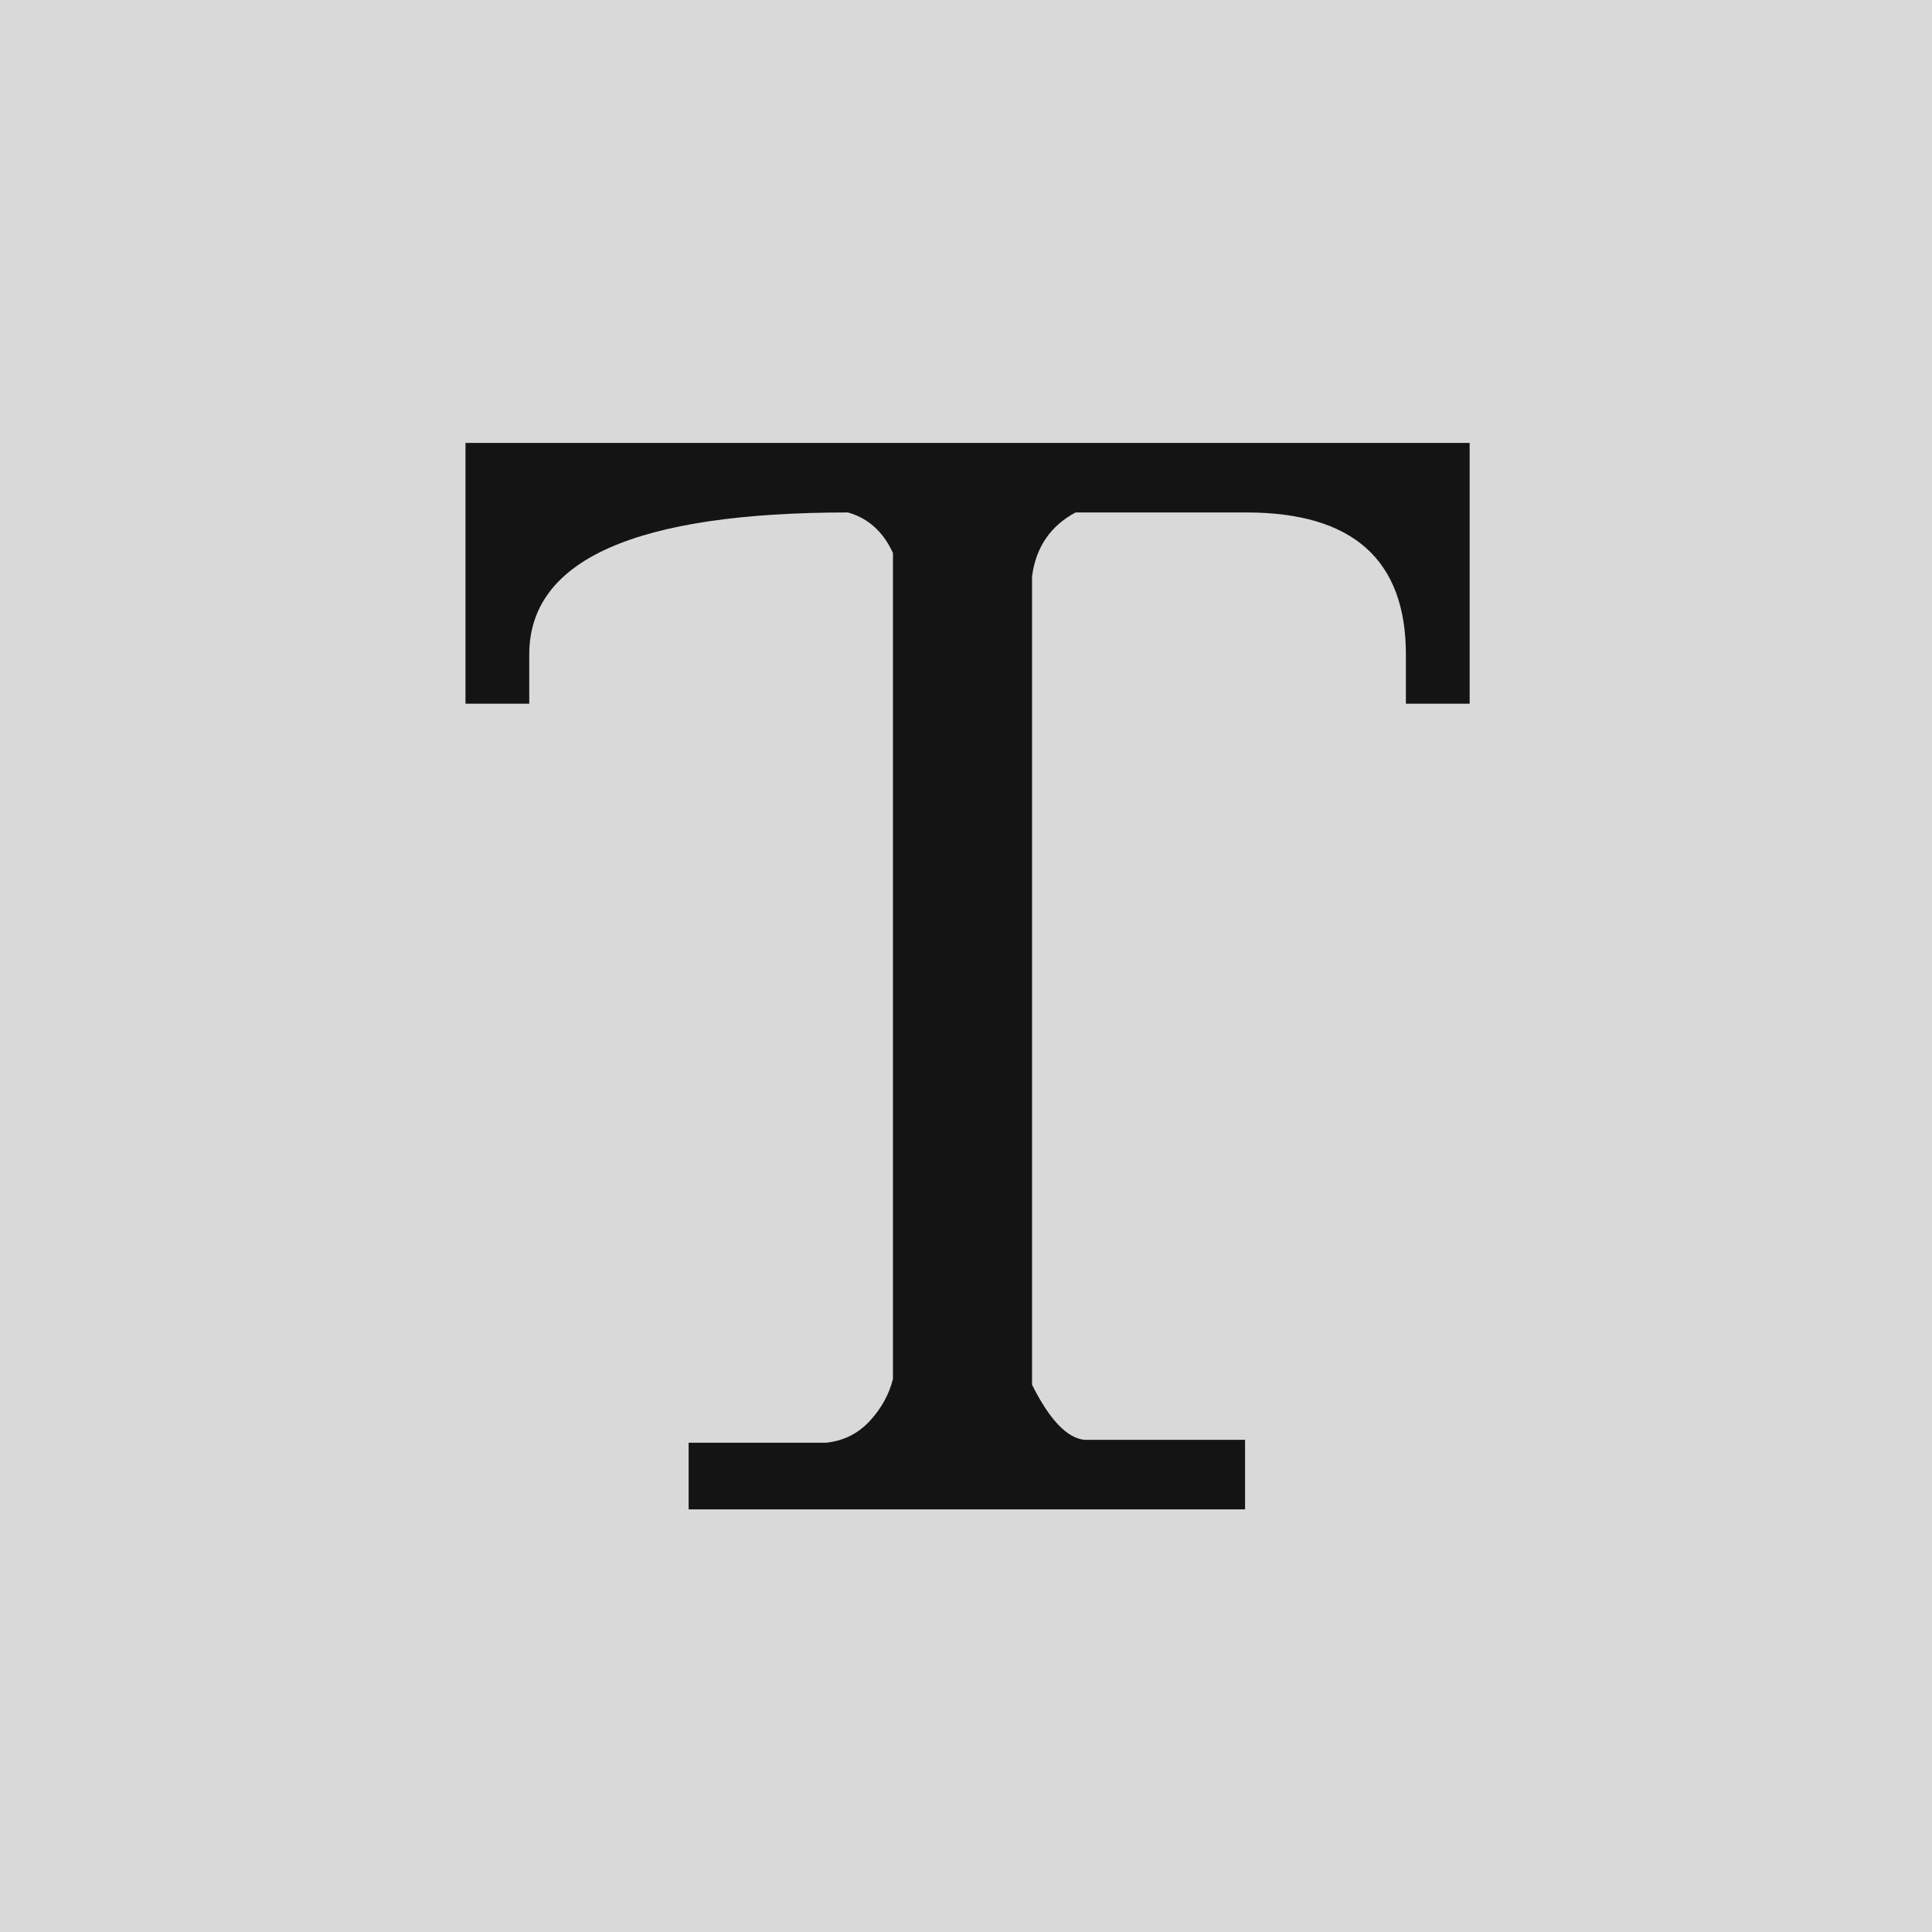
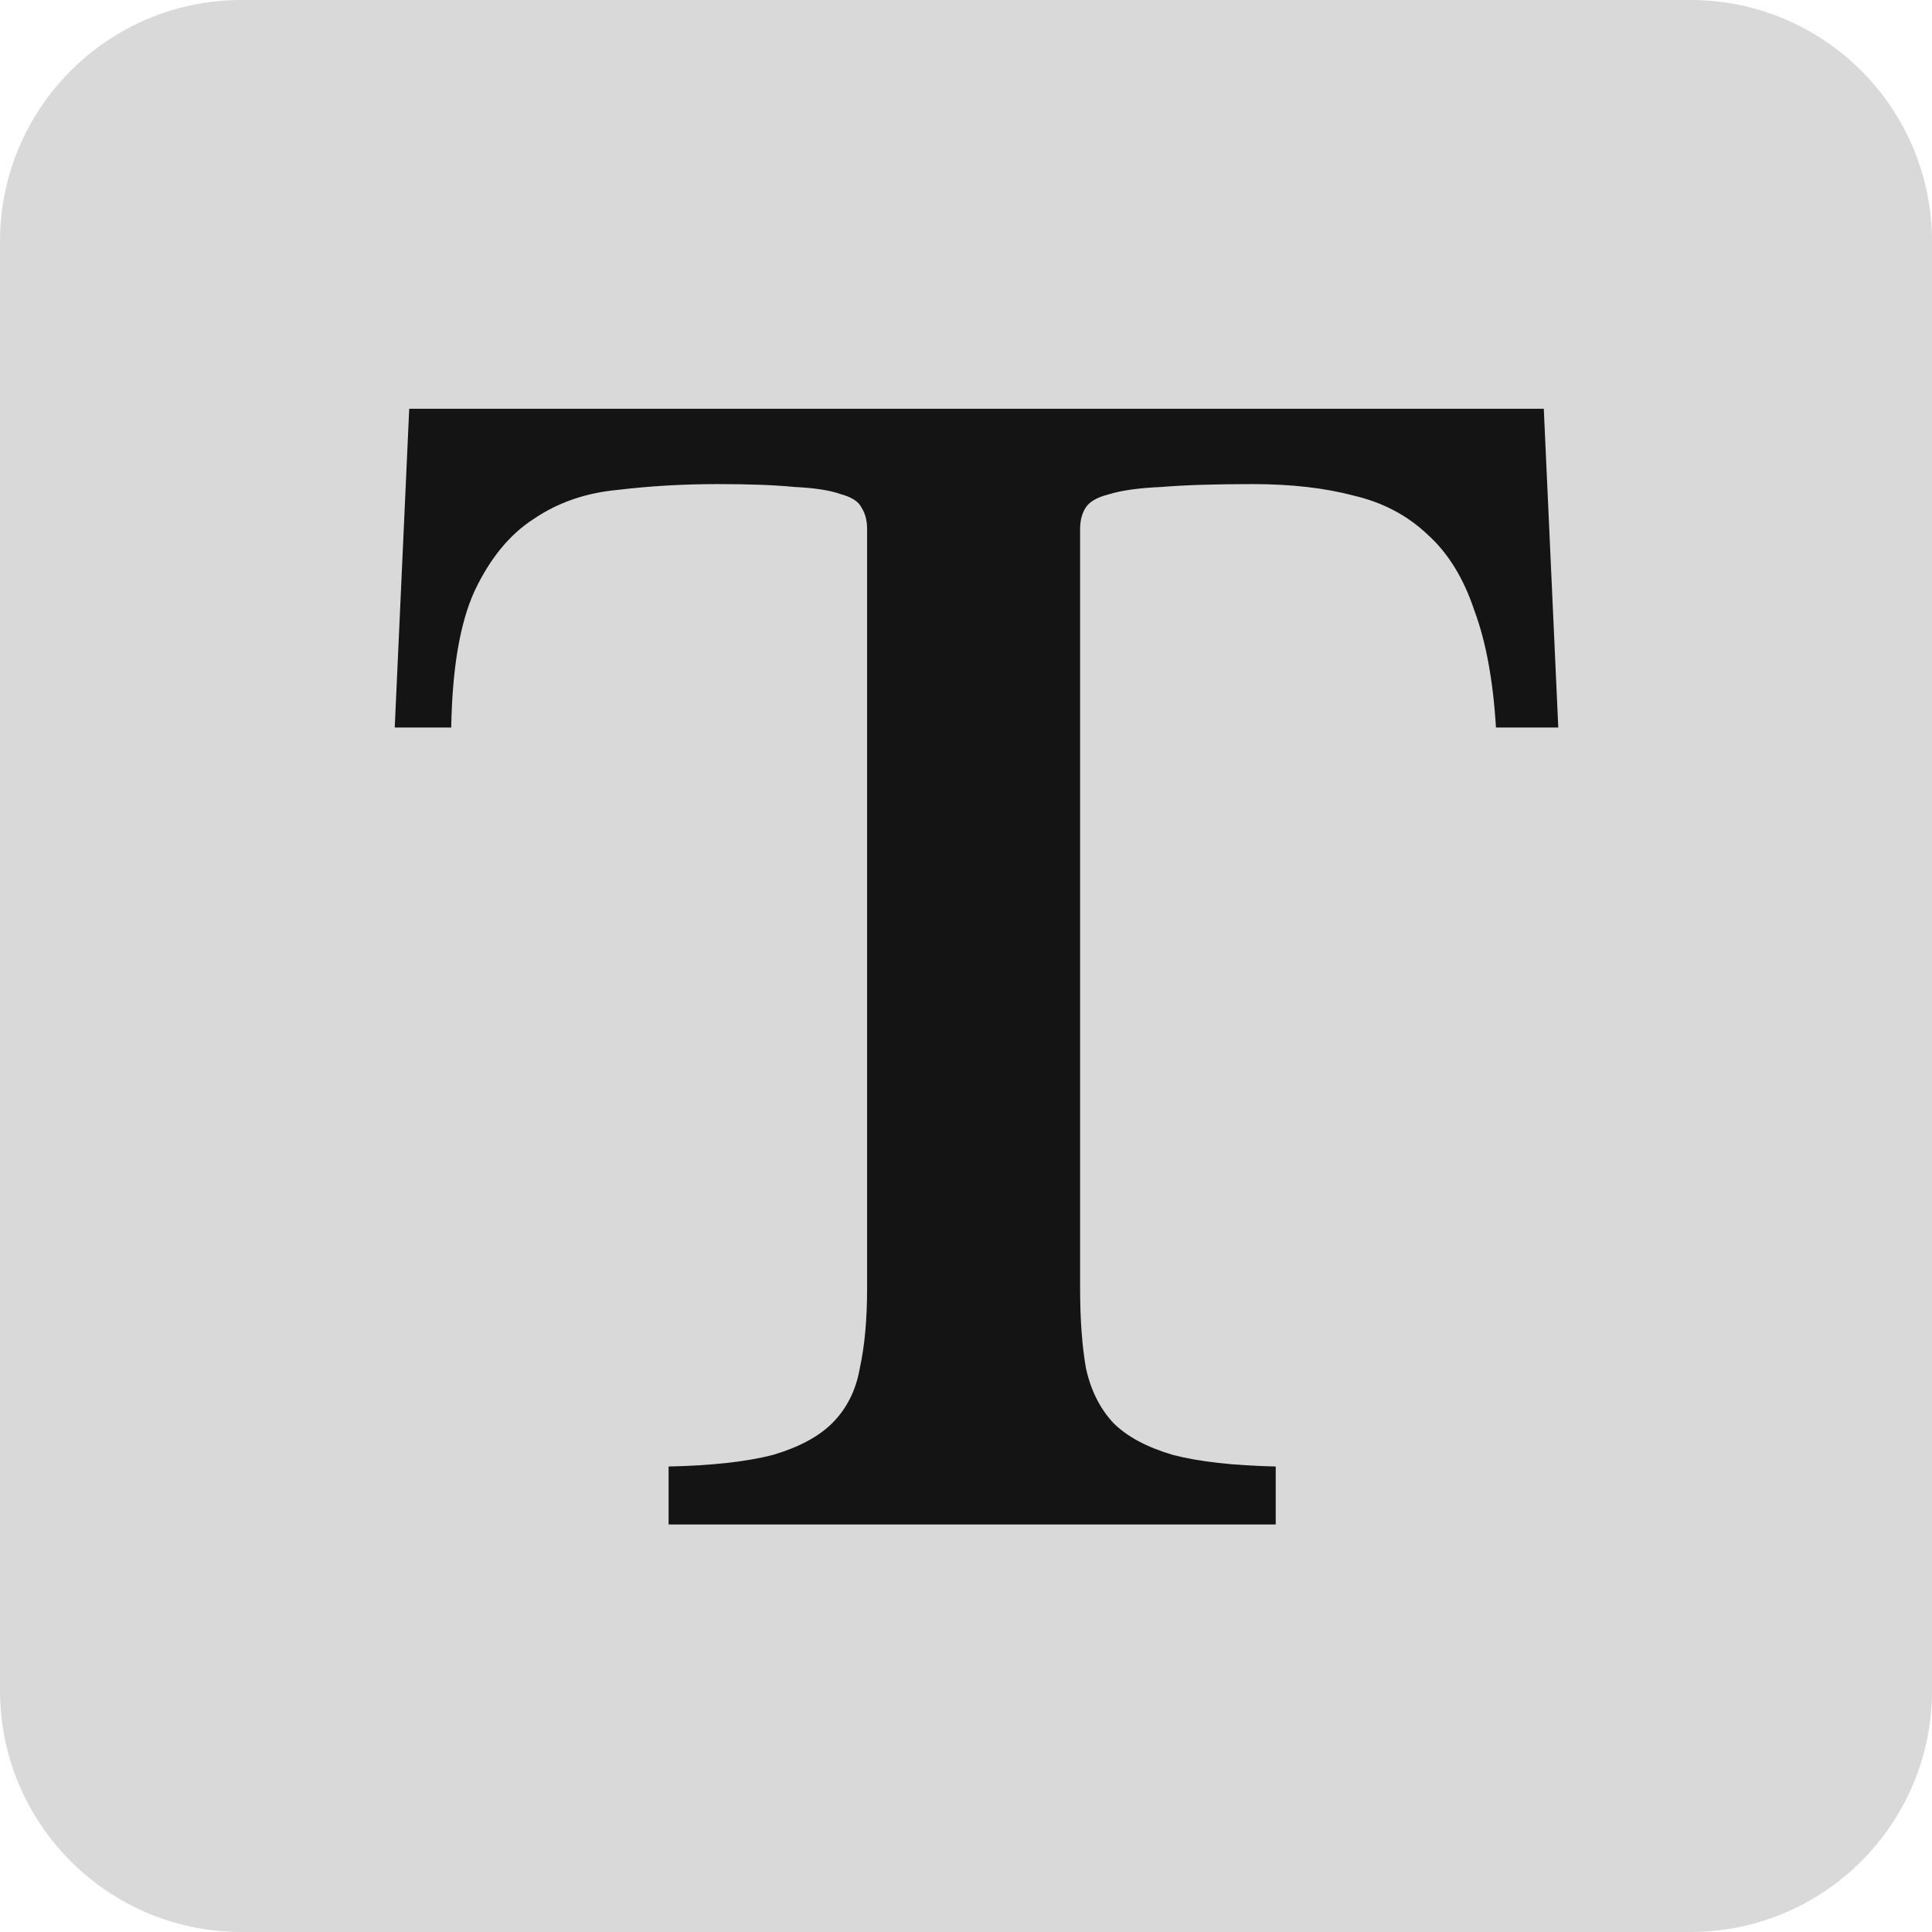
<svg xmlns="http://www.w3.org/2000/svg" width="128" height="128" viewBox="0 0 128 128" fill="none">
-   <rect width="128" height="128" fill="#D9D9D9" />
-   <path d="M68.376 38.176V91.744C69.528 94.048 70.68 95.264 71.832 95.392H82.488V100H45.624V95.584H54.744C55.896 95.456 56.856 94.976 57.624 94.144C58.392 93.312 58.904 92.384 59.16 91.36V36.64C58.52 35.232 57.528 34.336 56.184 33.952C42.104 33.952 35.064 37.088 35.064 43.36V46.624H30.84V29.344H97.368V46.624H93.144V43.36C93.144 37.088 89.624 33.952 82.584 33.952H71.256C69.592 34.848 68.632 36.256 68.376 38.176Z" fill="#141414" />
+   <rect width="128" height="128" rx="16" fill="#D9D9D9" />
+   <path d="M103.24 48.2H99.112C98.92 45.064 98.44 42.472 97.672 40.424C96.968 38.312 95.944 36.648 94.6 35.432C93.256 34.152 91.624 33.288 89.704 32.84C87.784 32.328 85.544 32.072 82.984 32.072C80.488 32.072 78.472 32.136 76.936 32.264C75.464 32.328 74.312 32.488 73.48 32.744C72.712 32.936 72.2 33.224 71.944 33.608C71.688 33.992 71.56 34.472 71.56 35.048V85.352C71.56 87.4 71.688 89.16 71.944 90.632C72.264 92.104 72.872 93.32 73.768 94.28C74.664 95.176 75.976 95.88 77.704 96.392C79.432 96.84 81.704 97.096 84.52 97.16V101H44.296V97.16C47.176 97.096 49.48 96.84 51.208 96.392C52.936 95.88 54.248 95.176 55.144 94.28C56.104 93.32 56.712 92.104 56.968 90.632C57.288 89.16 57.448 87.4 57.448 85.352V35.048C57.448 34.472 57.32 33.992 57.064 33.608C56.872 33.224 56.424 32.936 55.72 32.744C55.016 32.488 53.992 32.328 52.648 32.264C51.368 32.136 49.672 32.072 47.56 32.072C45.256 32.072 43.048 32.2 40.936 32.456C38.824 32.648 36.968 33.288 35.368 34.376C33.768 35.4 32.456 37 31.432 39.176C30.472 41.288 29.96 44.296 29.896 48.2H26.152L27.112 27.08H102.28L103.24 48.2Z" fill="#141414" />
</svg>
